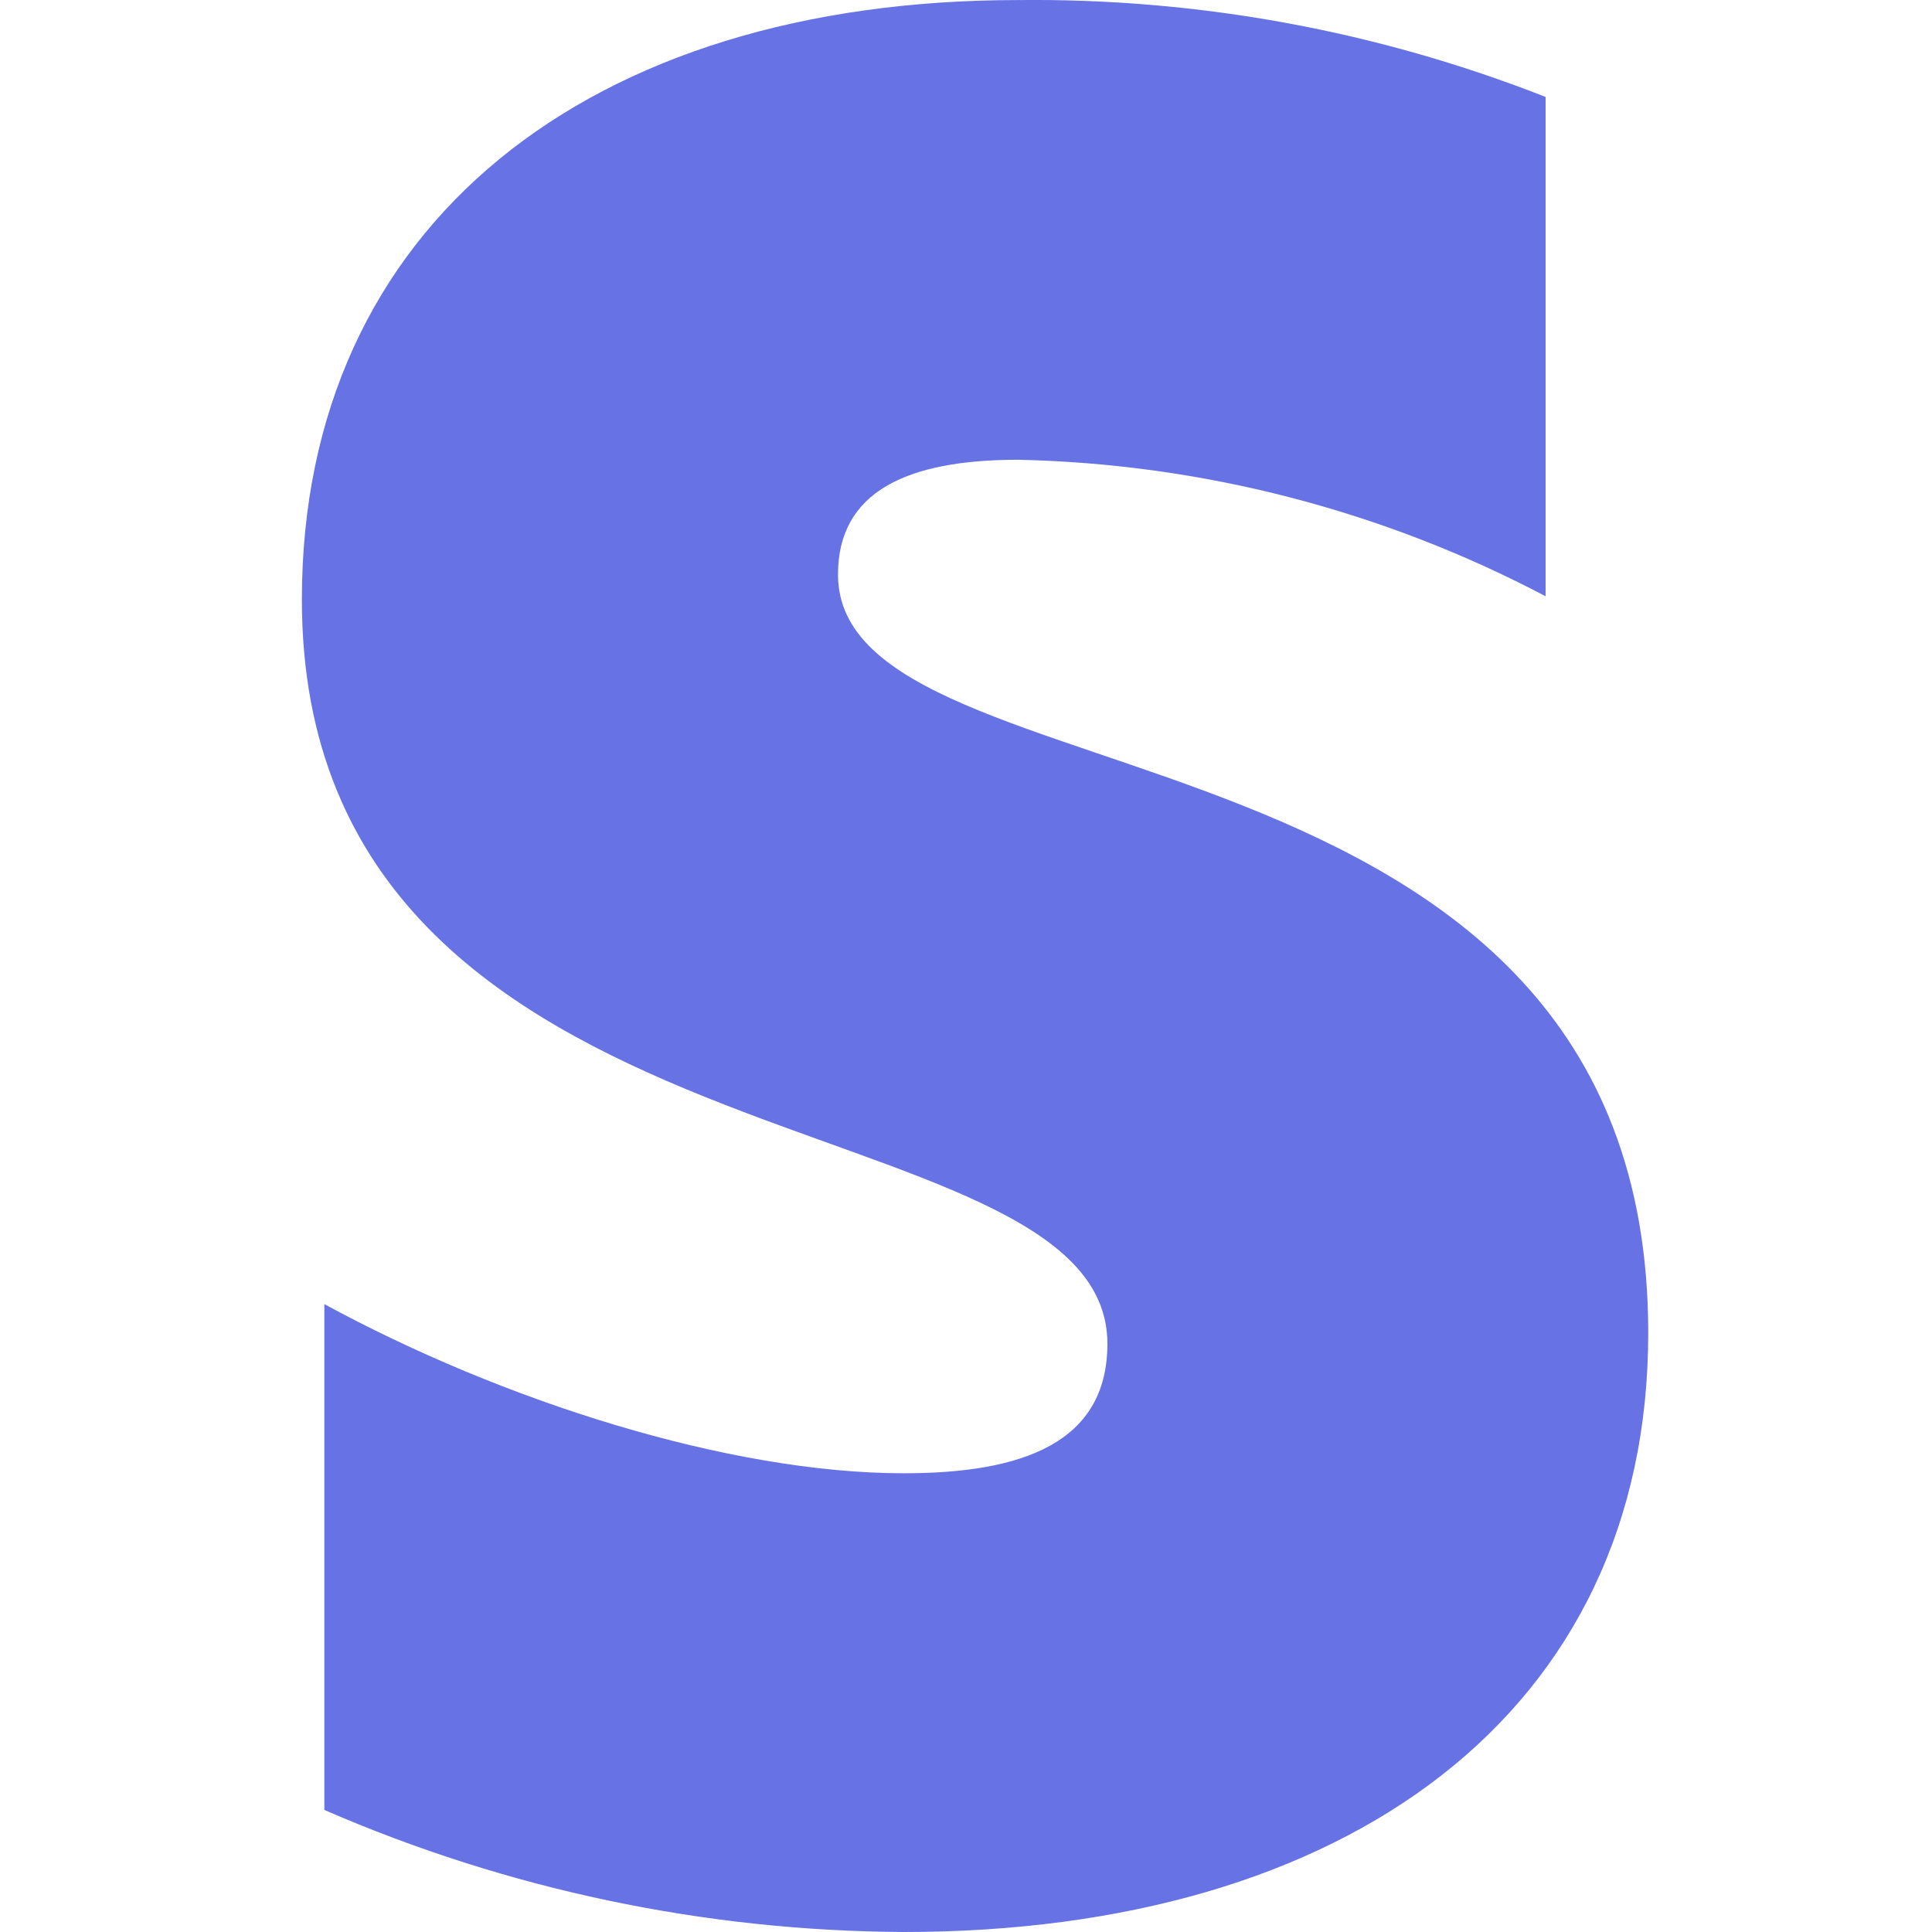
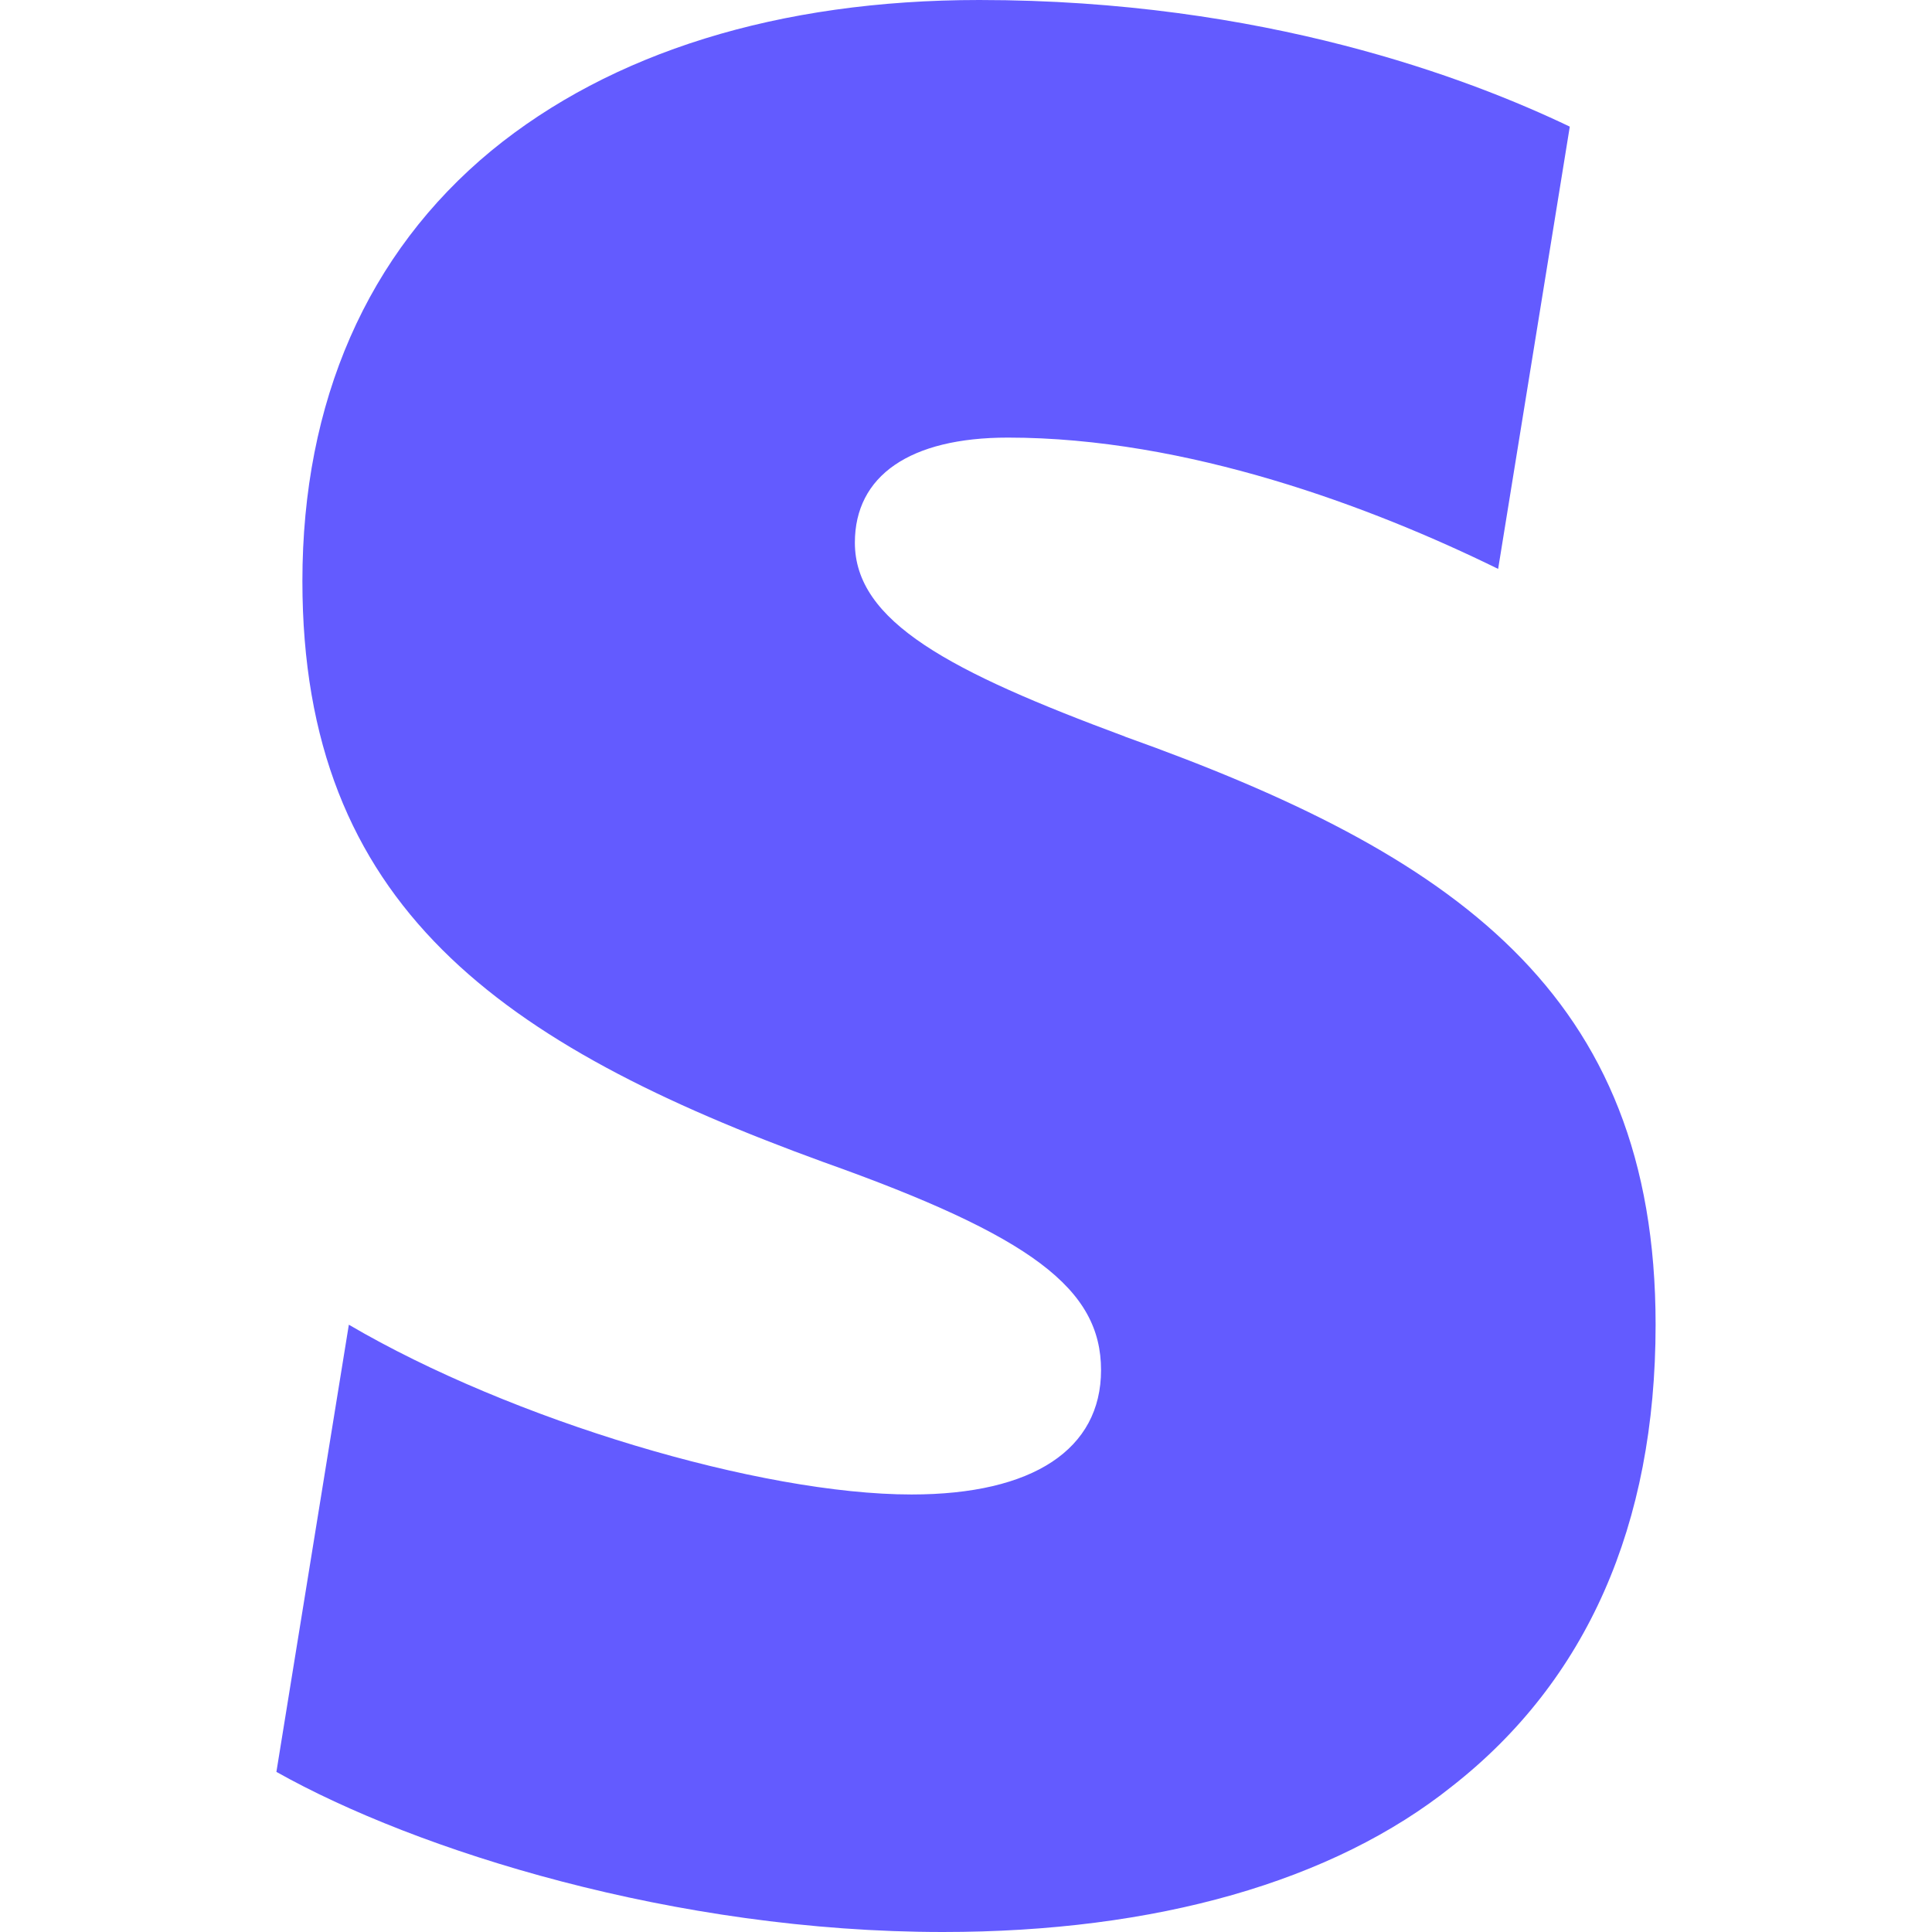
- <svg xmlns="http://www.w3.org/2000/svg" viewBox="0 0 32 32" width="64" height="64" fill="#6772e5">
-   <path d="M111.328 15.602c0-4.97-2.415-8.9-7.013-8.9s-7.423 3.924-7.423 8.863c0 5.85 3.32 8.8 8.036 8.8 2.318 0 4.06-.528 5.377-1.26V19.22a10.246 10.246 0 0 1-4.764 1.075c-1.9 0-3.556-.67-3.774-2.943h9.497a39.64 39.64 0 0 0 .063-1.748zm-9.606-1.835c0-2.186 1.35-3.1 2.56-3.1s2.454.906 2.454 3.1zM89.4 6.712a5.434 5.434 0 0 0-3.801 1.509l-.254-1.208h-4.27v22.64l4.85-1.032v-5.488a5.434 5.434 0 0 0 3.444 1.265c3.472 0 6.64-2.792 6.64-8.957.003-5.66-3.206-8.73-6.614-8.73zM88.23 20.1a2.898 2.898 0 0 1-2.288-.906l-.03-7.2a2.928 2.928 0 0 1 2.315-.96c1.775 0 2.998 2 2.998 4.528.003 2.593-1.198 4.546-2.995 4.546zM79.25.57l-4.87 1.035v3.95l4.87-1.032z" fill-rule="evenodd" />
-   <path d="M74.38 7.035h4.87V24.04h-4.87z" />
-   <path d="M69.164 8.47l-.302-1.434h-4.196V24.04h4.848V12.5c1.147-1.5 3.082-1.208 3.698-1.017V7.038c-.646-.232-2.913-.658-4.048 1.43zm-9.73-5.646L54.698 3.83l-.02 15.562c0 2.87 2.158 4.993 5.038 4.993 1.585 0 2.756-.302 3.405-.643v-3.95c-.622.248-3.683 1.138-3.683-1.72v-6.9h3.683V7.035h-3.683zM46.3 11.97c0-.758.63-1.05 1.648-1.05a10.868 10.868 0 0 1 4.83 1.25V7.6a12.815 12.815 0 0 0-4.83-.888c-3.924 0-6.557 2.056-6.557 5.488 0 5.37 7.375 4.498 7.375 6.813 0 .906-.78 1.186-1.863 1.186-1.606 0-3.68-.664-5.307-1.55v4.63a13.461 13.461 0 0 0 5.307 1.117c4.033 0 6.813-1.992 6.813-5.485 0-5.796-7.417-4.76-7.417-6.943zM13.88 9.515c0-1.37 1.14-1.9 2.982-1.9A19.661 19.661 0 0 1 25.6 9.876v-8.27A23.184 23.184 0 0 0 16.862.001C9.762.001 5 3.72 5 9.93c0 9.716 13.342 8.138 13.342 12.326 0 1.638-1.4 2.146-3.37 2.146-2.905 0-6.657-1.202-9.6-2.802v8.378A24.353 24.353 0 0 0 14.973 32C22.27 32 27.3 28.395 27.3 22.077c0-10.486-13.42-8.613-13.42-12.56z" fill-rule="evenodd" />
+ <svg xmlns="http://www.w3.org/2000/svg" version="1.1" x="0" y="0" width="300" height="300" viewBox="0, 0, 300, 300">
+   <g id="Background">
+     <rect x="0" y="0" width="300" height="300" fill="#000000" fill-opacity="0" />
+   </g>
+   <g id="Layer_1">
+     <path d="M174.694,114.375 C147.544,104.3 132.744,96.55 132.744,84.262 C132.744,73.875 141.281,67.95 156.506,67.95 C184.344,67.95 212.944,78.675 232.631,88.338 L243.756,19.663 C228.144,12.188 196.206,0 152.056,0 C120.831,0 94.856,8.175 76.294,23.4 C56.994,39.338 46.956,62.4 46.956,90.225 C46.956,140.712 77.794,162.225 127.906,180.462 C160.219,191.962 170.969,200.137 170.969,212.75 C170.969,225 160.469,232.062 141.544,232.062 C118.106,232.062 79.481,220.55 54.169,205.7 L42.919,275.138 C64.681,287.375 104.806,300 146.419,300 C179.431,300 206.956,292.2 225.519,277.337 C246.319,261.025 257.081,236.887 257.081,205.688 C257.081,154.087 225.531,132.55 174.656,114.375 L174.694,114.375 z" fill="#635BFF" />
+   </g>
</svg>
